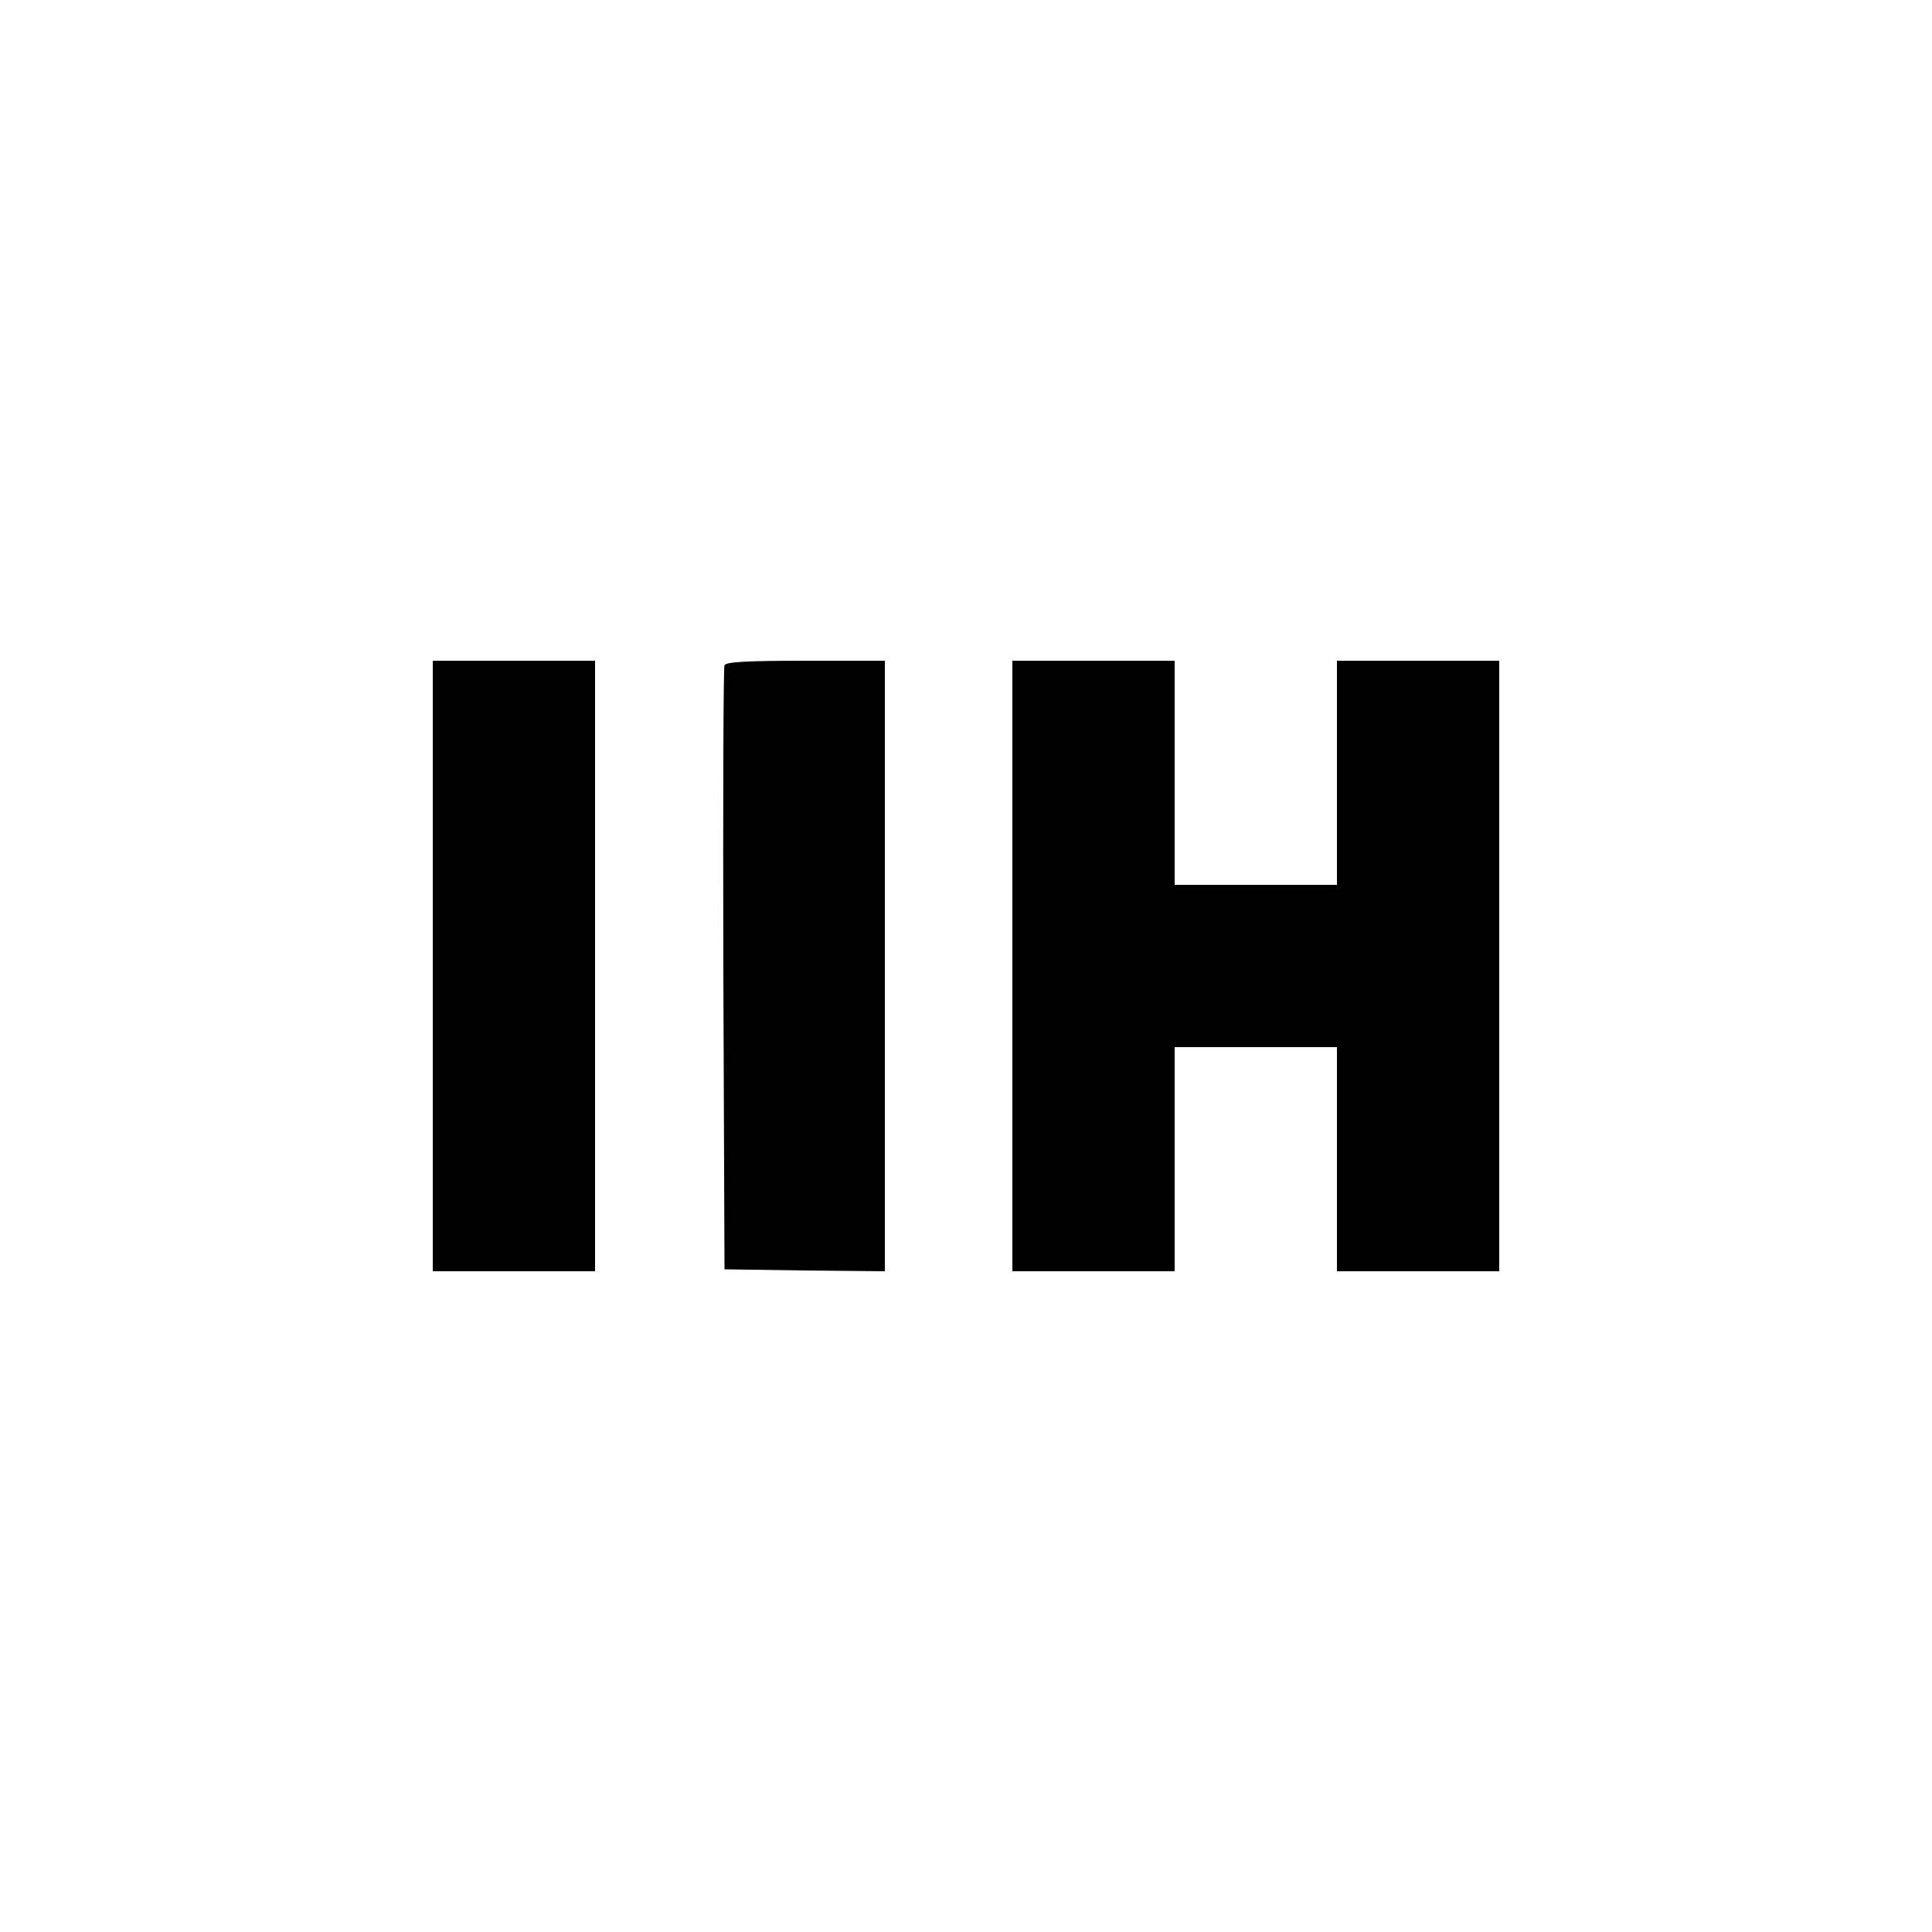
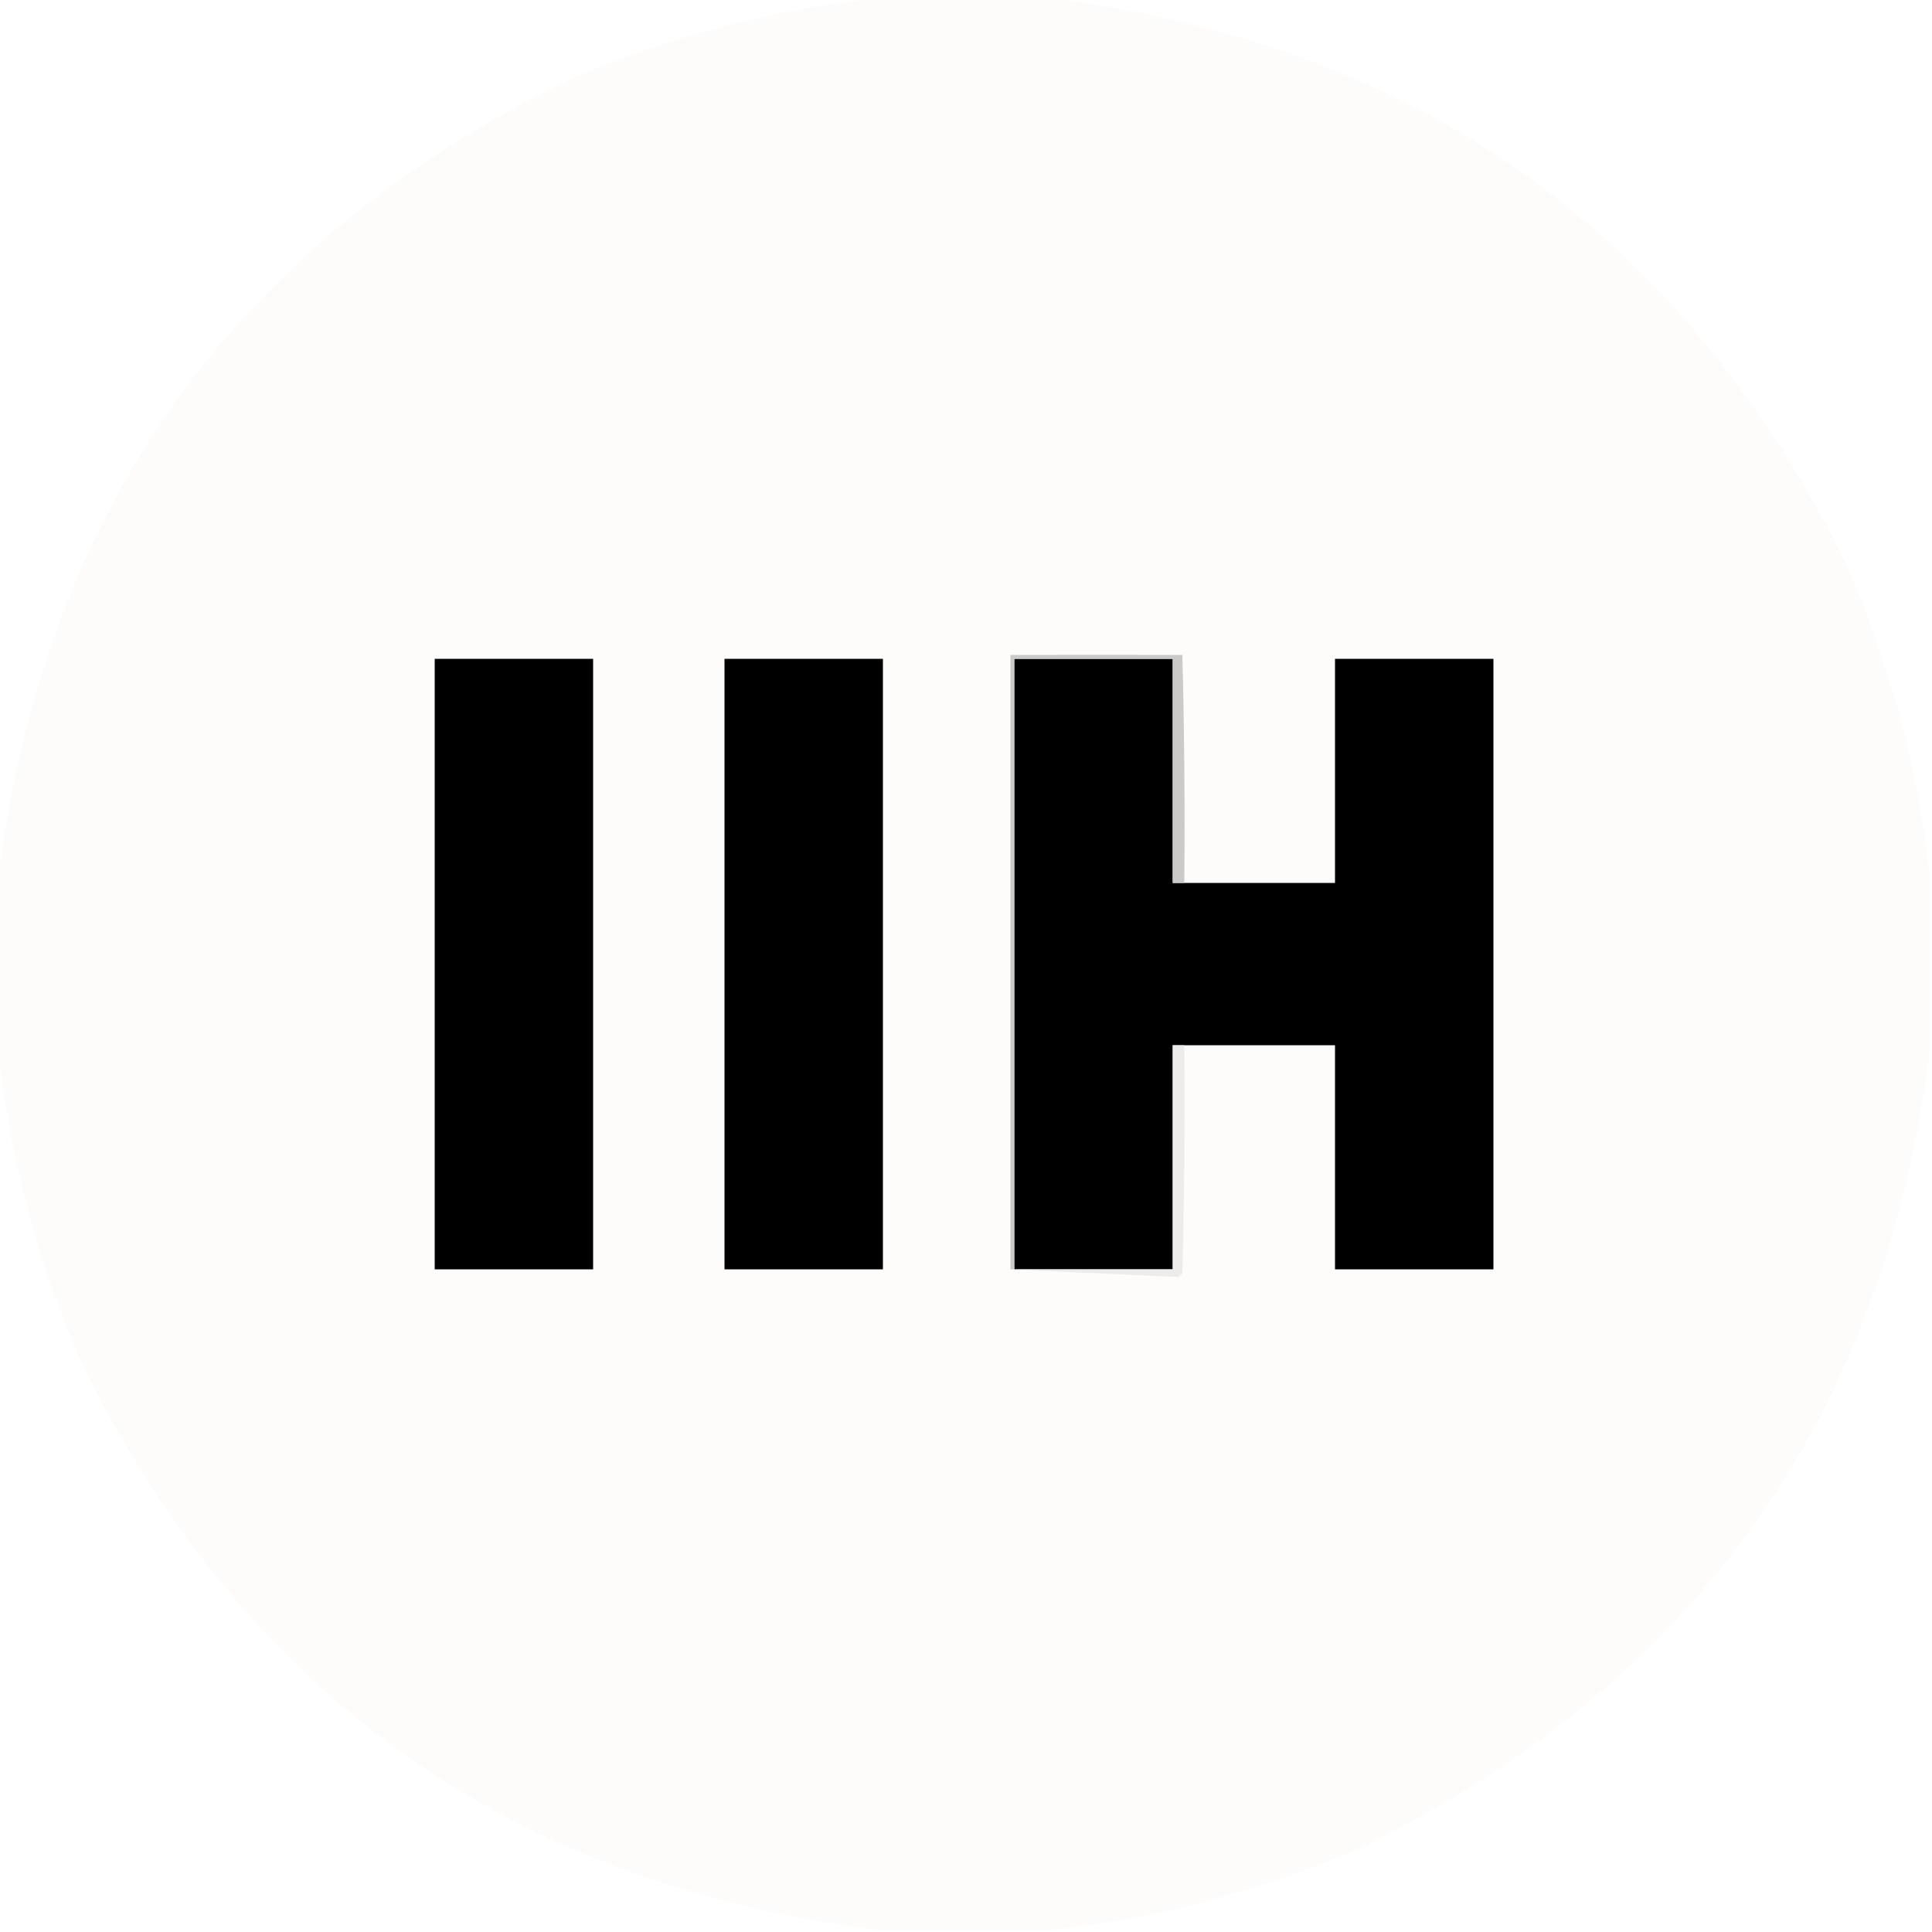
- <svg xmlns="http://www.w3.org/2000/svg" version="1.0" width="500pt" height="500pt" viewBox="0 0 500 500" preserveAspectRatio="xMidYMid meet">
-   <g transform="translate(0,500) scale(0.1,-0.1)" fill="#000000" stroke="none">
-     <path d="M1120 2500 l0 -790 210 0 210 0 0 790 0 790 -210 0 -210 0 0 -790z" />
-     <path d="M1875 3278 c-3 -7 -4 -362 -3 -788 l3 -775 208 -3 207 -2 0 790 0 790 -205 0 c-155 0 -207 -3 -210 -12z" />
-     <path d="M2620 2500 l0 -790 210 0 210 0 0 290 0 290 210 0 210 0 0 -290 0 -290 210 0 210 0 0 790 0 790 -210 0 -210 0 0 -290 0 -290 -210 0 -210 0 0 290 0 290 -210 0 -210 0 0 -790z" />
+ <svg xmlns="http://www.w3.org/2000/svg" version="1.1" width="500px" height="500px" style="shape-rendering:geometricPrecision; text-rendering:geometricPrecision; image-rendering:optimizeQuality; fill-rule:evenodd; clip-rule:evenodd">
+   <g>
+     <path style="opacity:0.995" fill="#fdfcfa" d="M 227.5,-0.5 C 242.167,-0.5 256.833,-0.5 271.5,-0.5C 366.89,11.416 435.723,60.416 478,146.5C 489.396,172.499 496.563,199.499 499.5,227.5C 499.5,242.167 499.5,256.833 499.5,271.5C 487.584,366.89 438.584,435.723 352.5,478C 326.501,489.396 299.501,496.563 271.5,499.5C 256.833,499.5 242.167,499.5 227.5,499.5C 132.11,487.584 63.277,438.584 21,352.5C 9.604,326.501 2.437,299.501 -0.5,271.5C -0.5,256.833 -0.5,242.167 -0.5,227.5C 11.416,132.11 60.416,63.277 146.5,21C 172.499,9.604 199.499,2.437 227.5,-0.5 Z" />
+   </g>
+   <g>
+     <path style="opacity:1" fill="#010000" d="M 112.5,170.5 C 126.167,170.5 139.833,170.5 153.5,170.5C 153.5,223.167 153.5,275.833 153.5,328.5C 139.833,328.5 126.167,328.5 112.5,328.5C 112.5,275.833 112.5,223.167 112.5,170.5 Z" />
+   </g>
+   <g>
+     <path style="opacity:1" fill="#000000" d="M 187.5,170.5 C 201.167,170.5 214.833,170.5 228.5,170.5C 228.5,223.167 228.5,275.833 228.5,328.5C 214.833,328.5 201.167,328.5 187.5,328.5C 187.5,275.833 187.5,223.167 187.5,170.5 Z" />
+   </g>
+   <g>
+     <path style="opacity:1" fill="#010000" d="M 306.5,228.5 C 319.5,228.5 332.5,228.5 345.5,228.5C 345.5,209.167 345.5,189.833 345.5,170.5C 359.167,170.5 372.833,170.5 386.5,170.5C 386.5,223.167 386.5,275.833 386.5,328.5C 372.833,328.5 359.167,328.5 345.5,328.5C 345.5,309.167 345.5,289.833 345.5,270.5C 332.5,270.5 319.5,270.5 306.5,270.5C 305.5,270.5 304.5,270.5 303.5,270.5C 303.5,289.833 303.5,309.167 303.5,328.5C 289.833,328.5 276.167,328.5 262.5,328.5C 262.5,275.833 262.5,223.167 262.5,170.5C 276.167,170.5 289.833,170.5 303.5,170.5C 303.5,189.833 303.5,209.167 303.5,228.5C 304.5,228.5 305.5,228.5 306.5,228.5 Z" />
+   </g>
+   <g>
+     <path style="opacity:1" fill="#cbcac8" d="M 306.5,228.5 C 305.5,228.5 304.5,228.5 303.5,228.5C 303.5,209.167 303.5,189.833 303.5,170.5C 289.833,170.5 276.167,170.5 262.5,170.5C 262.5,223.167 262.5,275.833 262.5,328.5C 262.167,328.5 261.833,328.5 261.5,328.5C 261.5,275.5 261.5,222.5 261.5,169.5C 276.542,169.467 291.376,169.467 306,169.5C 306.5,189.164 306.667,208.831 306.5,228.5 Z" />
+   </g>
+   <g>
+     <path style="opacity:1" fill="#edecea" d="M 306.5,270.5 C 306.667,290.169 306.5,309.836 306,329.5C 305.667,329.833 305.333,330.167 305,330.5C 290.402,329.841 275.902,329.174 261.5,328.5C 261.833,328.5 262.167,328.5 262.5,328.5C 276.167,328.5 289.833,328.5 303.5,328.5C 303.5,309.167 303.5,289.833 303.5,270.5C 304.5,270.5 305.5,270.5 306.5,270.5 Z" />
  </g>
</svg>
